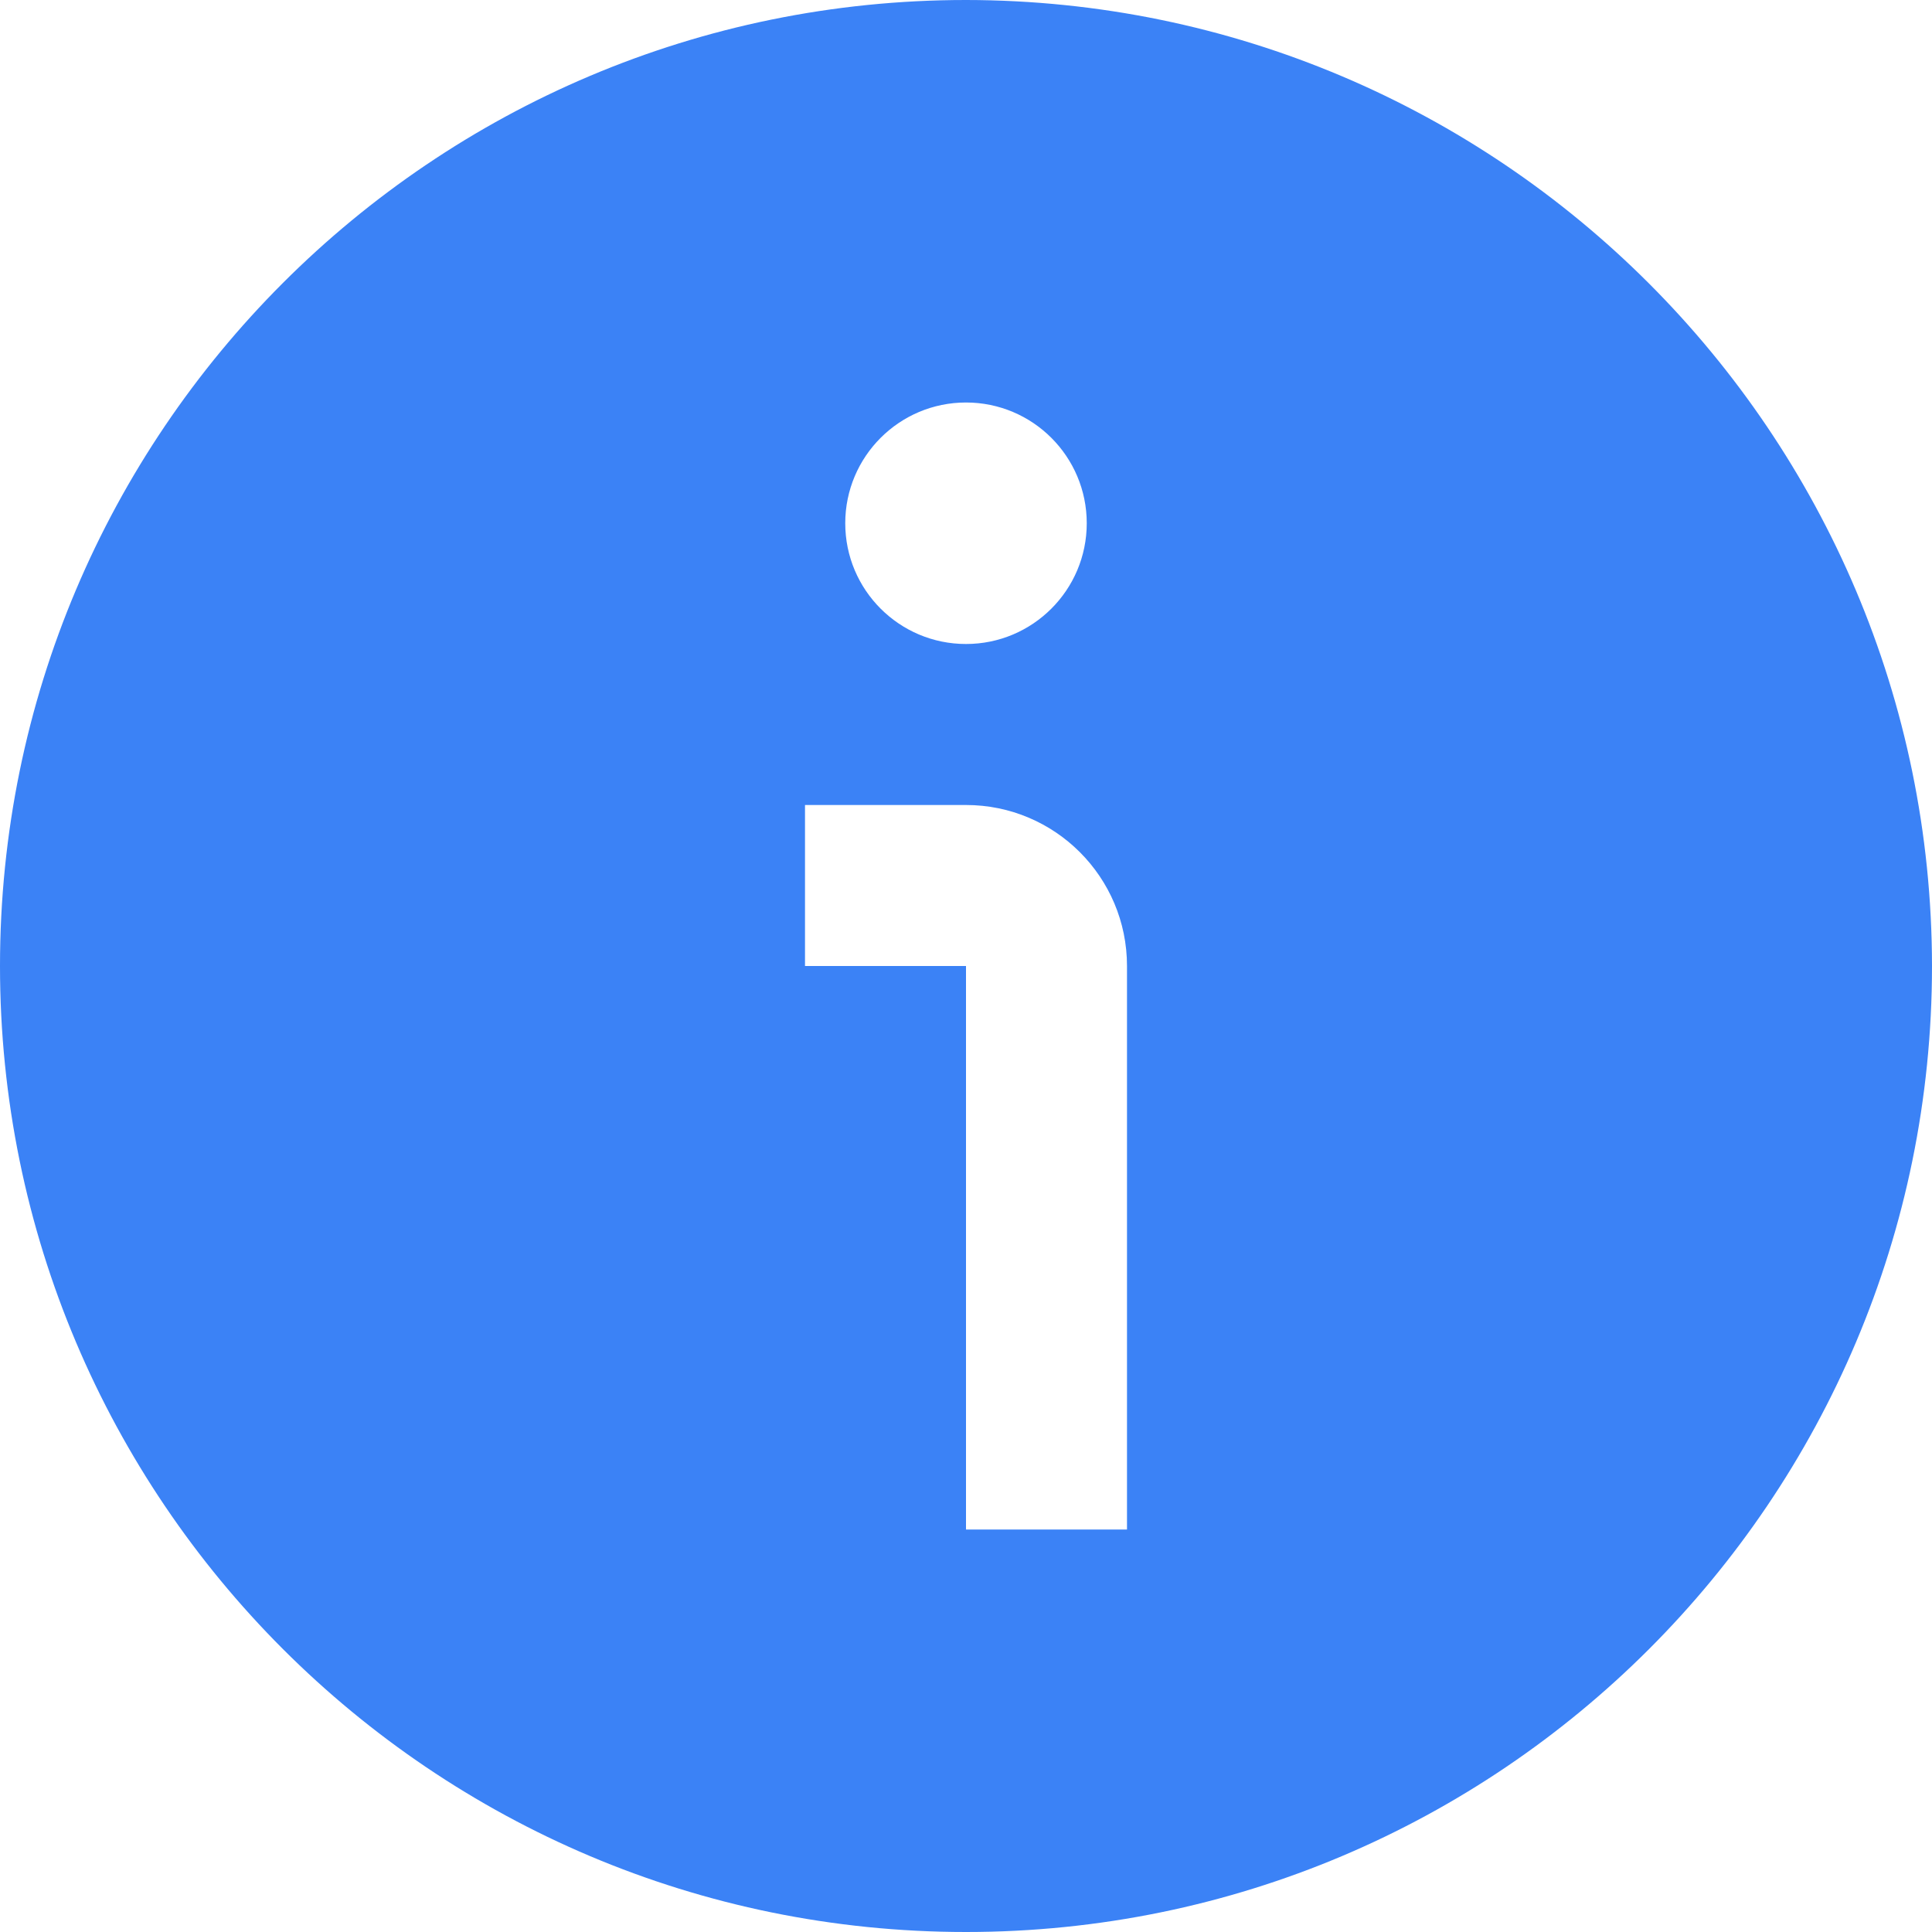
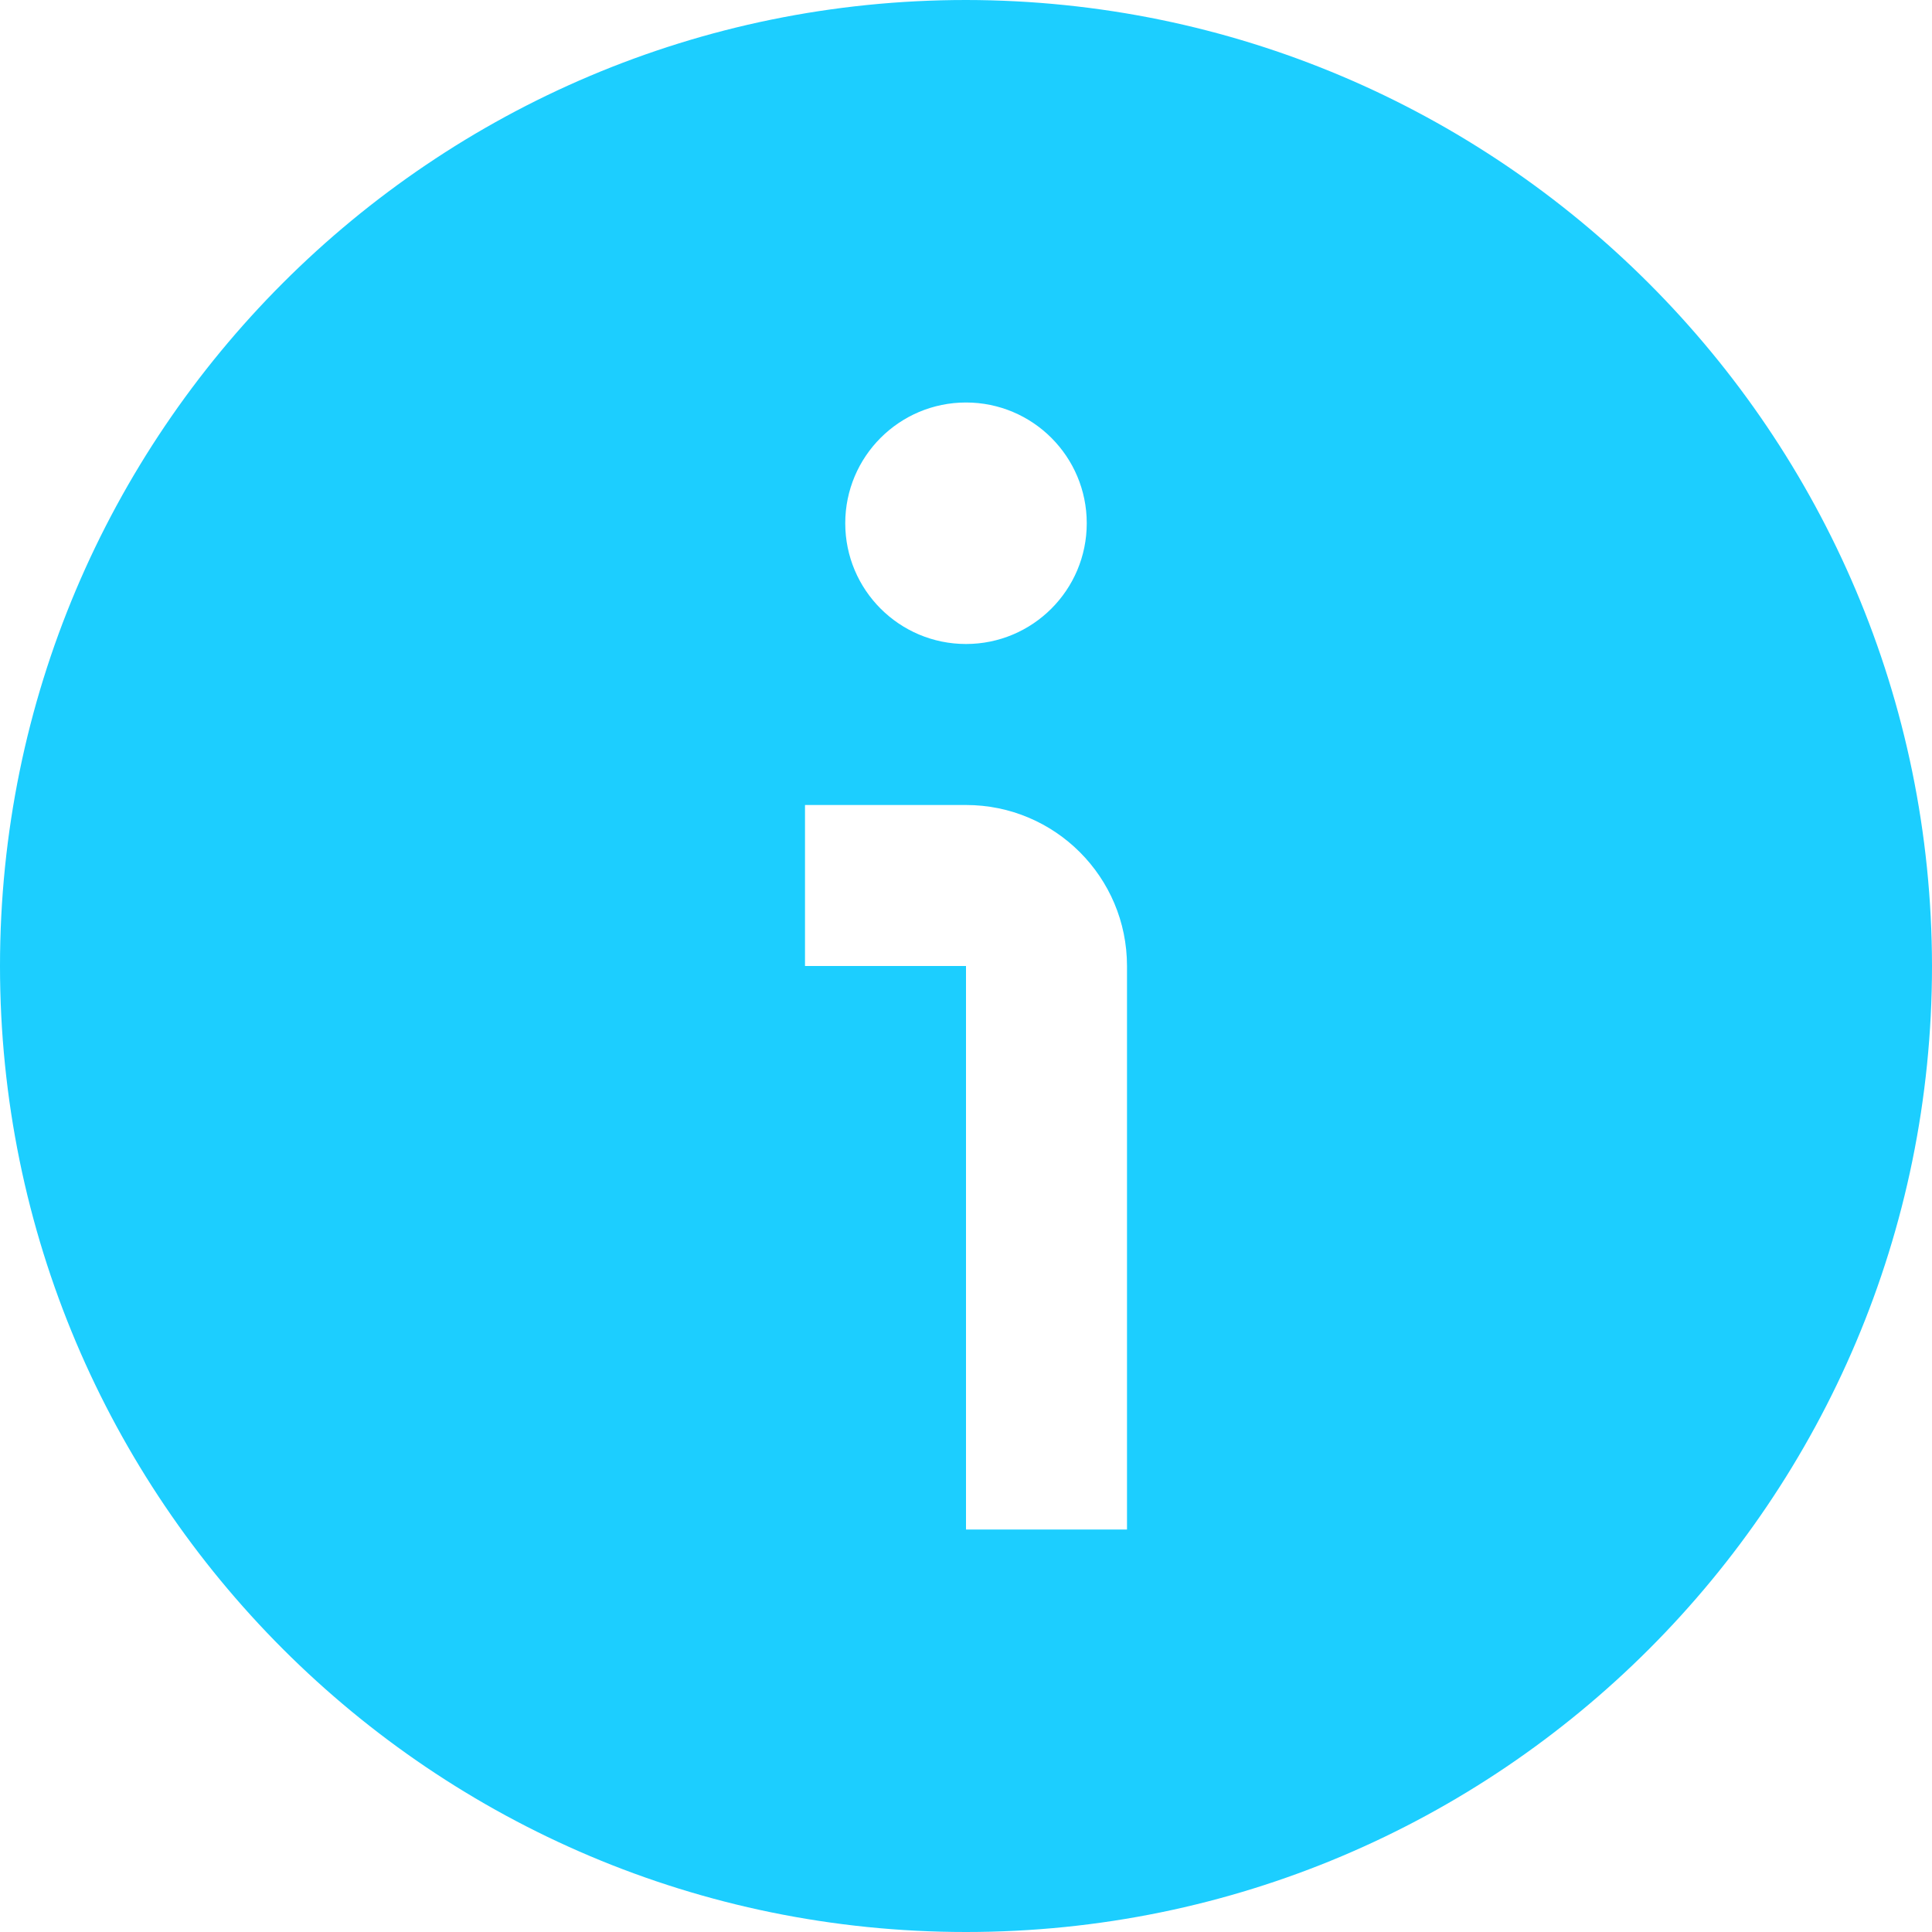
<svg xmlns="http://www.w3.org/2000/svg" id="Layer_1" data-name="Layer 1" viewBox="0 0 24 24" width="512" height="512">
-   <path d="M24,12A12,12,0,1,1,12,0,12.013,12.013,0,0,1,24,12ZM14,12a2,2,0,0,0-2-2H10v2h2v7h2ZM12,5a1.5,1.5,0,1,0,1.5,1.5A1.5,1.5,0,0,0,12,5Z" fill="#3B82F6" />
+   <path d="M24,12A12,12,0,1,1,12,0,12.013,12.013,0,0,1,24,12ZM14,12a2,2,0,0,0-2-2H10v2h2v7h2ZM12,5a1.5,1.5,0,1,0,1.5,1.5A1.5,1.5,0,0,0,12,5Z" fill="#1CCEFF" />
</svg>
